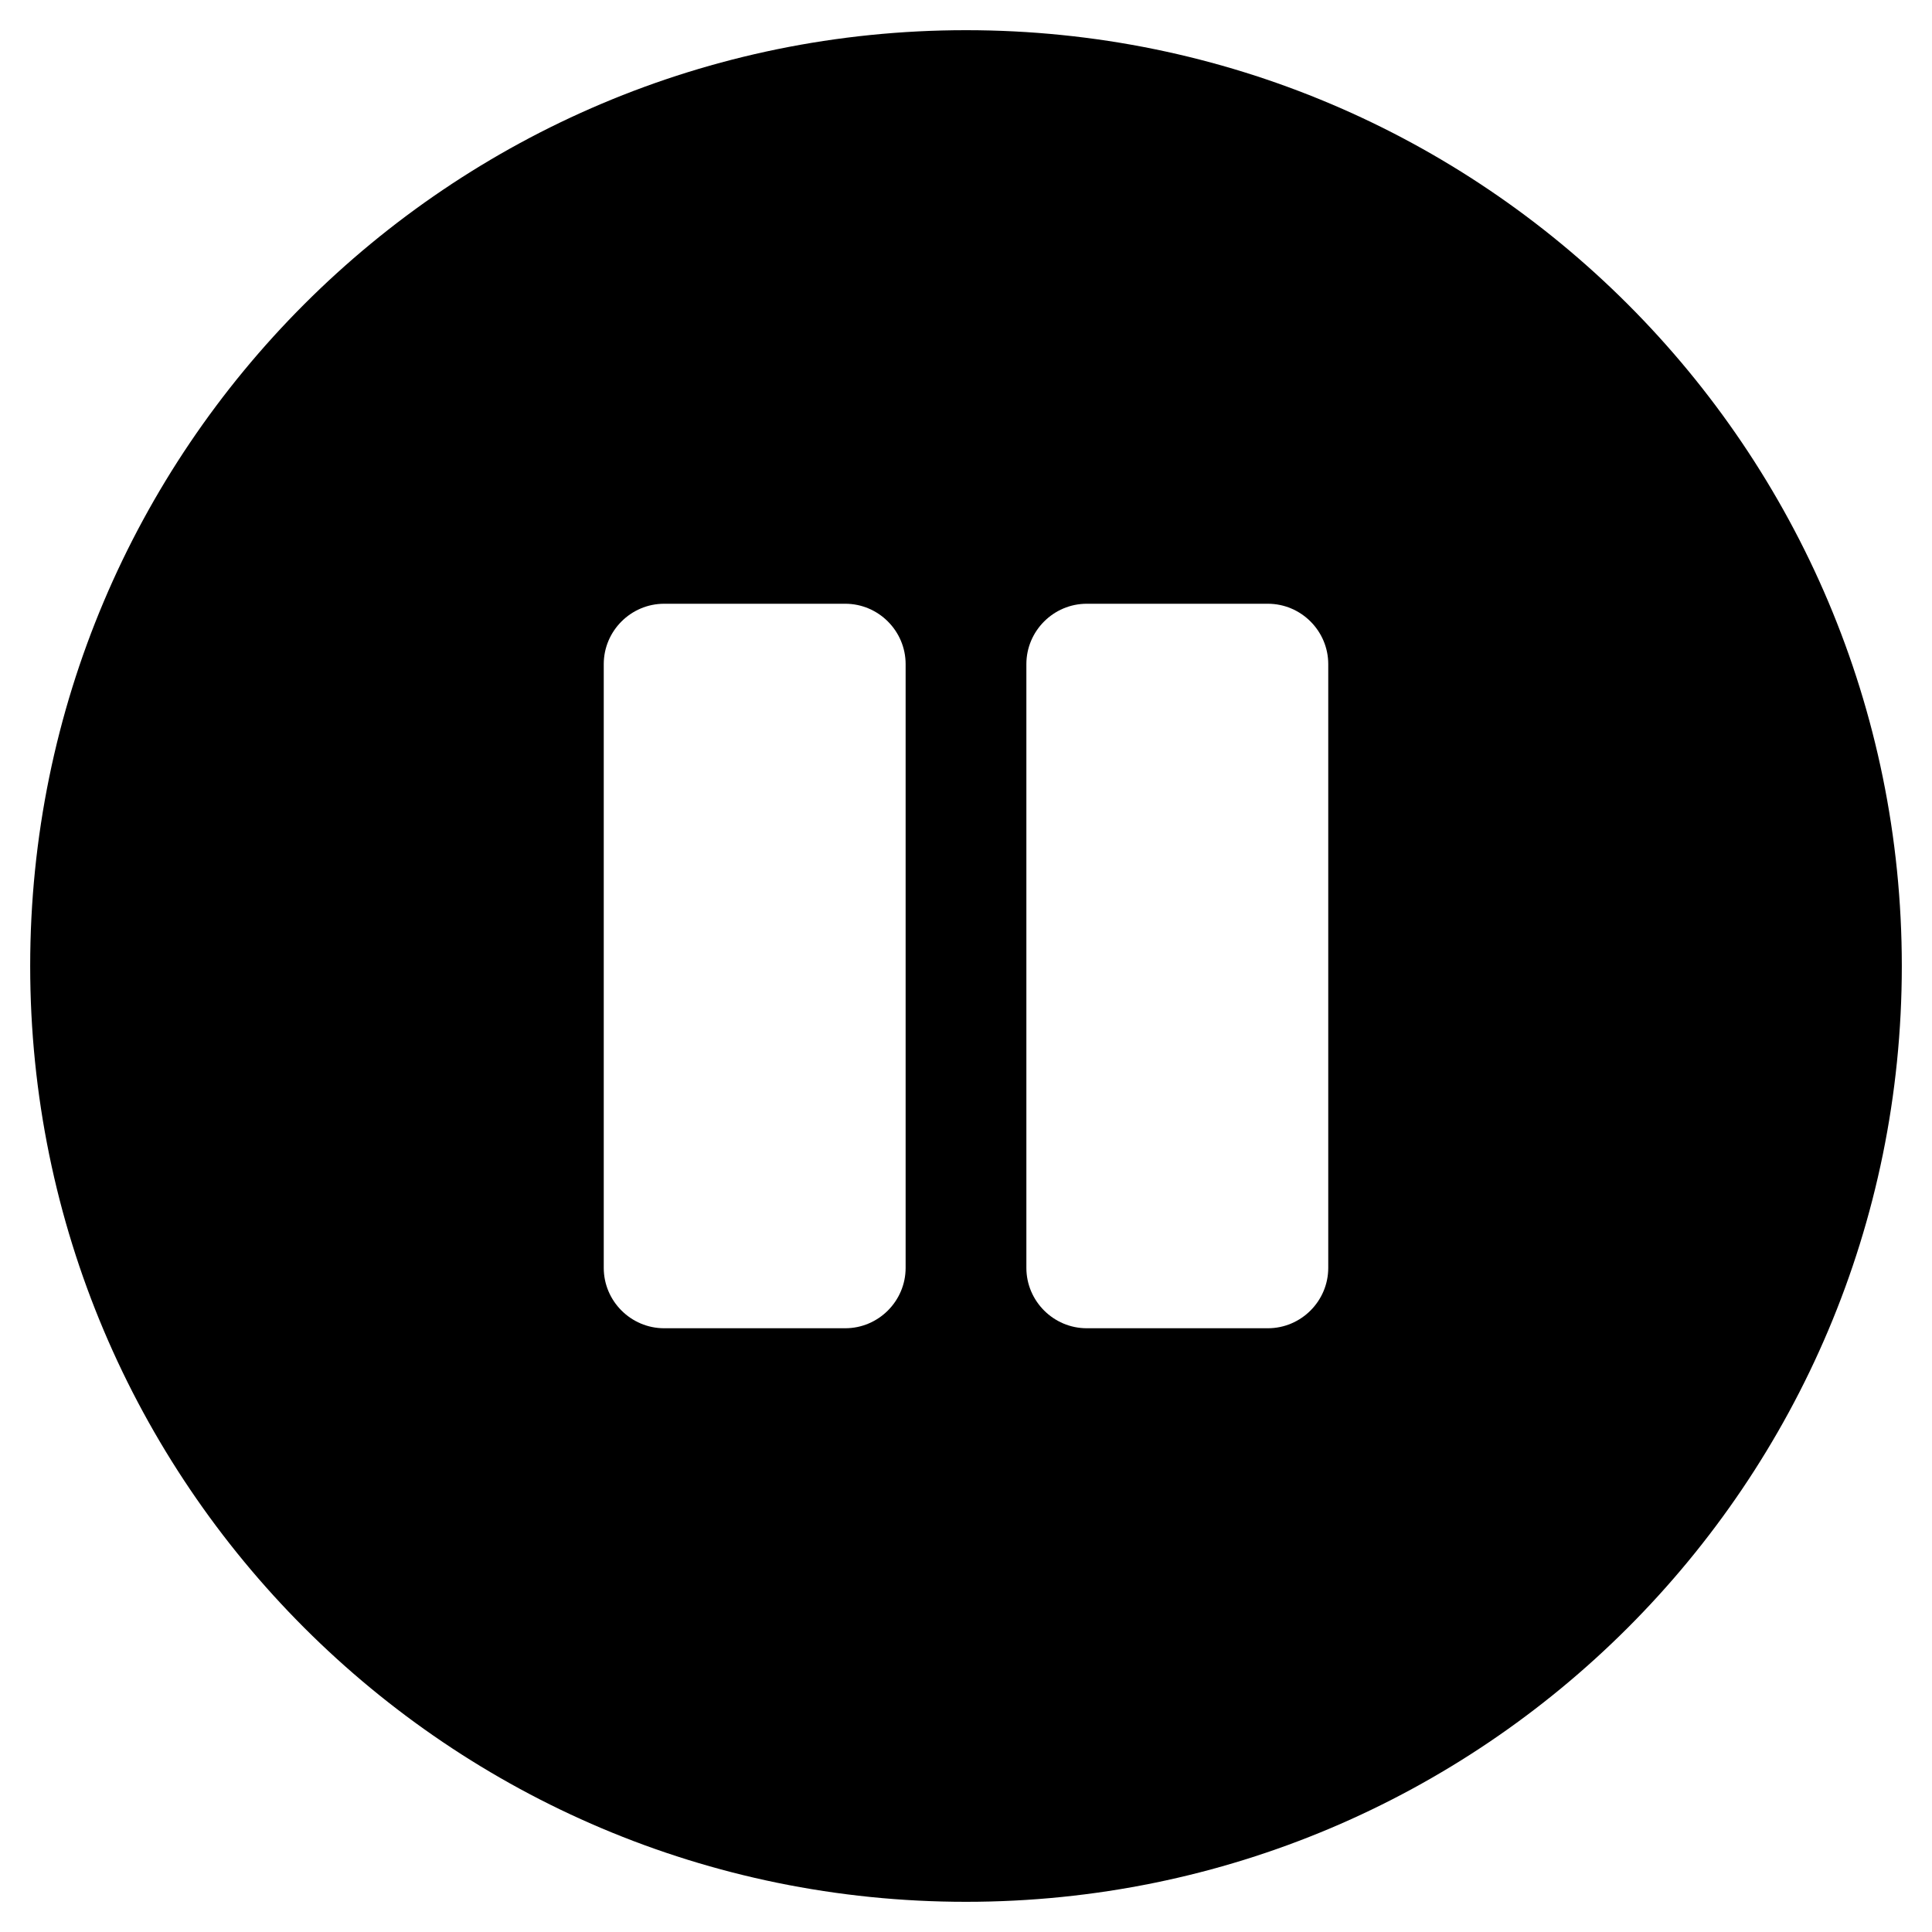
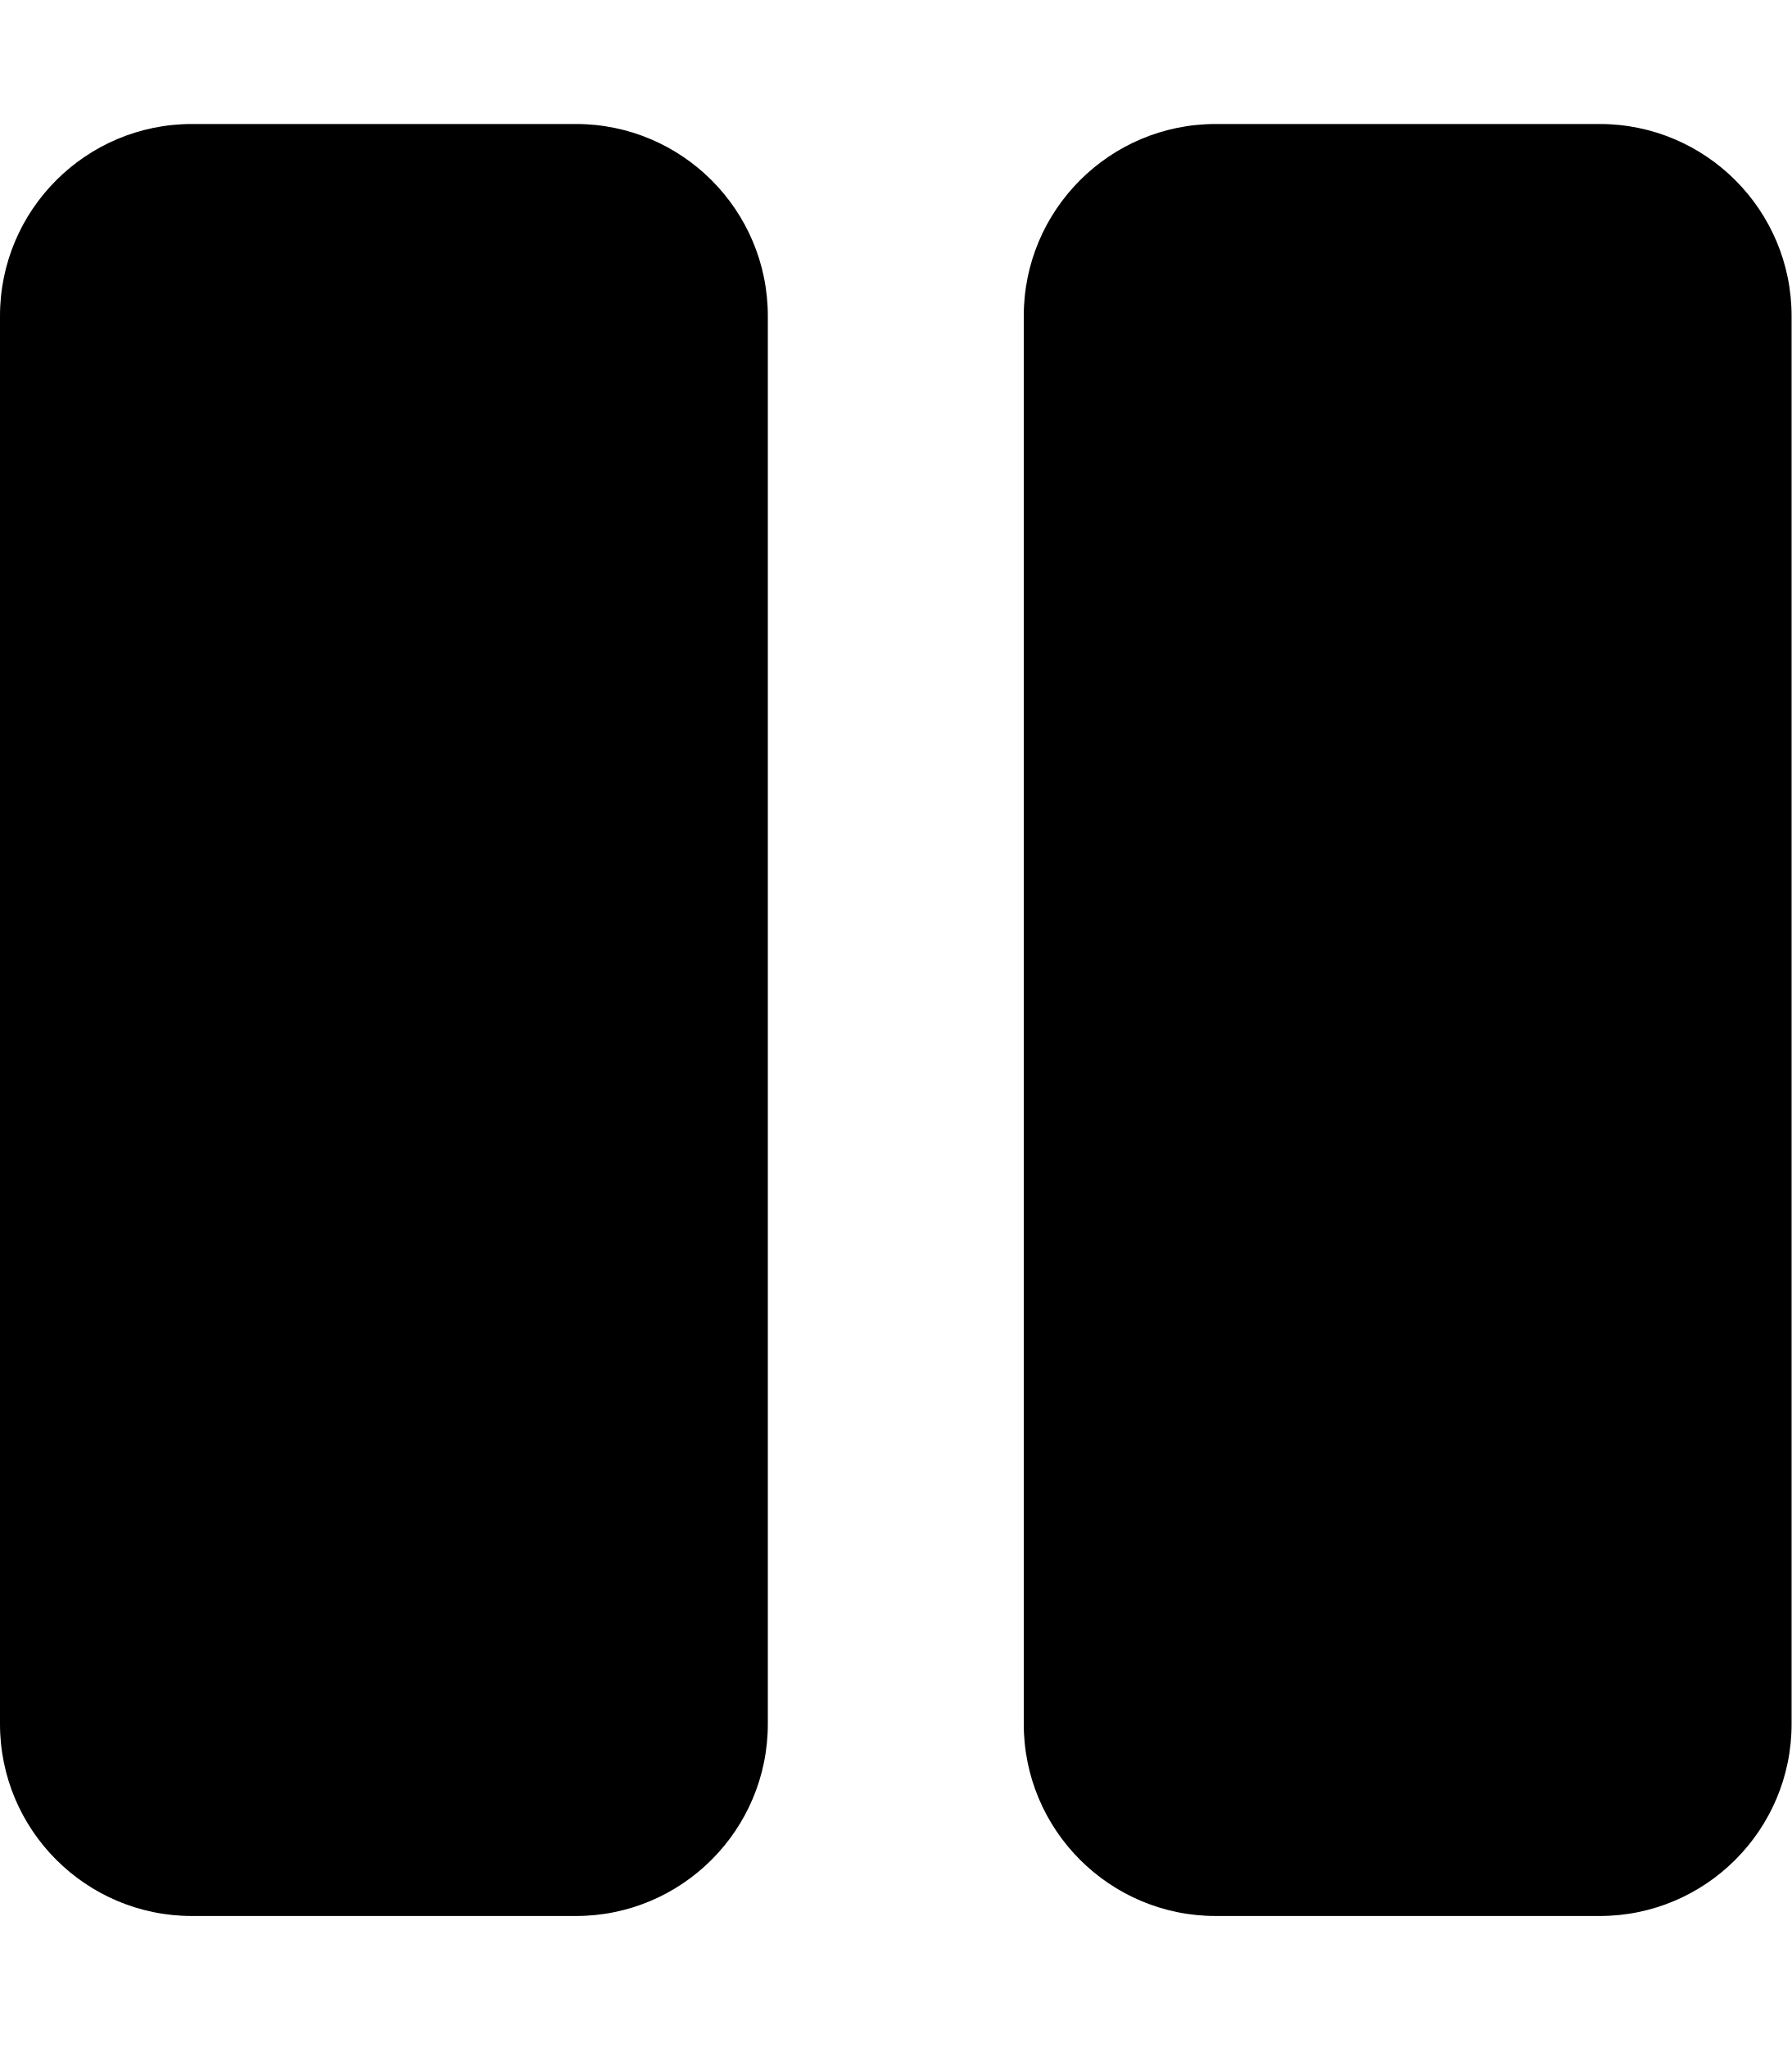
- <svg xmlns="http://www.w3.org/2000/svg" aria-hidden="true" focusable="false" data-prefix="fas" data-icon="pause-circle" class="svg-inline--fa fa-pause-circle fa-w-16" role="img" viewBox="0 0 512 512">
-   <path fill="currentColor" d="M256 8C119 8 8 119 8 256s111 248 248 248 248-111 248-248S393 8 256 8zm-16 328c0 8.8-7.2 16-16 16h-48c-8.8 0-16-7.2-16-16V176c0-8.8 7.2-16 16-16h48c8.8 0 16 7.2 16 16v160zm112 0c0 8.8-7.2 16-16 16h-48c-8.8 0-16-7.2-16-16V176c0-8.8 7.2-16 16-16h48c8.8 0 16 7.2 16 16v160z" />
+ <svg xmlns="http://www.w3.org/2000/svg" aria-hidden="true" focusable="false" data-prefix="fas" data-icon="pause" class="svg-inline--fa fa-pause fa-w-14" role="img" viewBox="0 0 448 512">
+   <path fill="currentColor" d="M144 479H48c-26.5 0-48-21.5-48-48V79c0-26.5 21.5-48 48-48h96c26.5 0 48 21.5 48 48v352c0 26.5-21.5 48-48 48zm304-48V79c0-26.5-21.5-48-48-48h-96c-26.5 0-48 21.5-48 48v352c0 26.5 21.5 48 48 48h96c26.5 0 48-21.5 48-48z" />
</svg>
